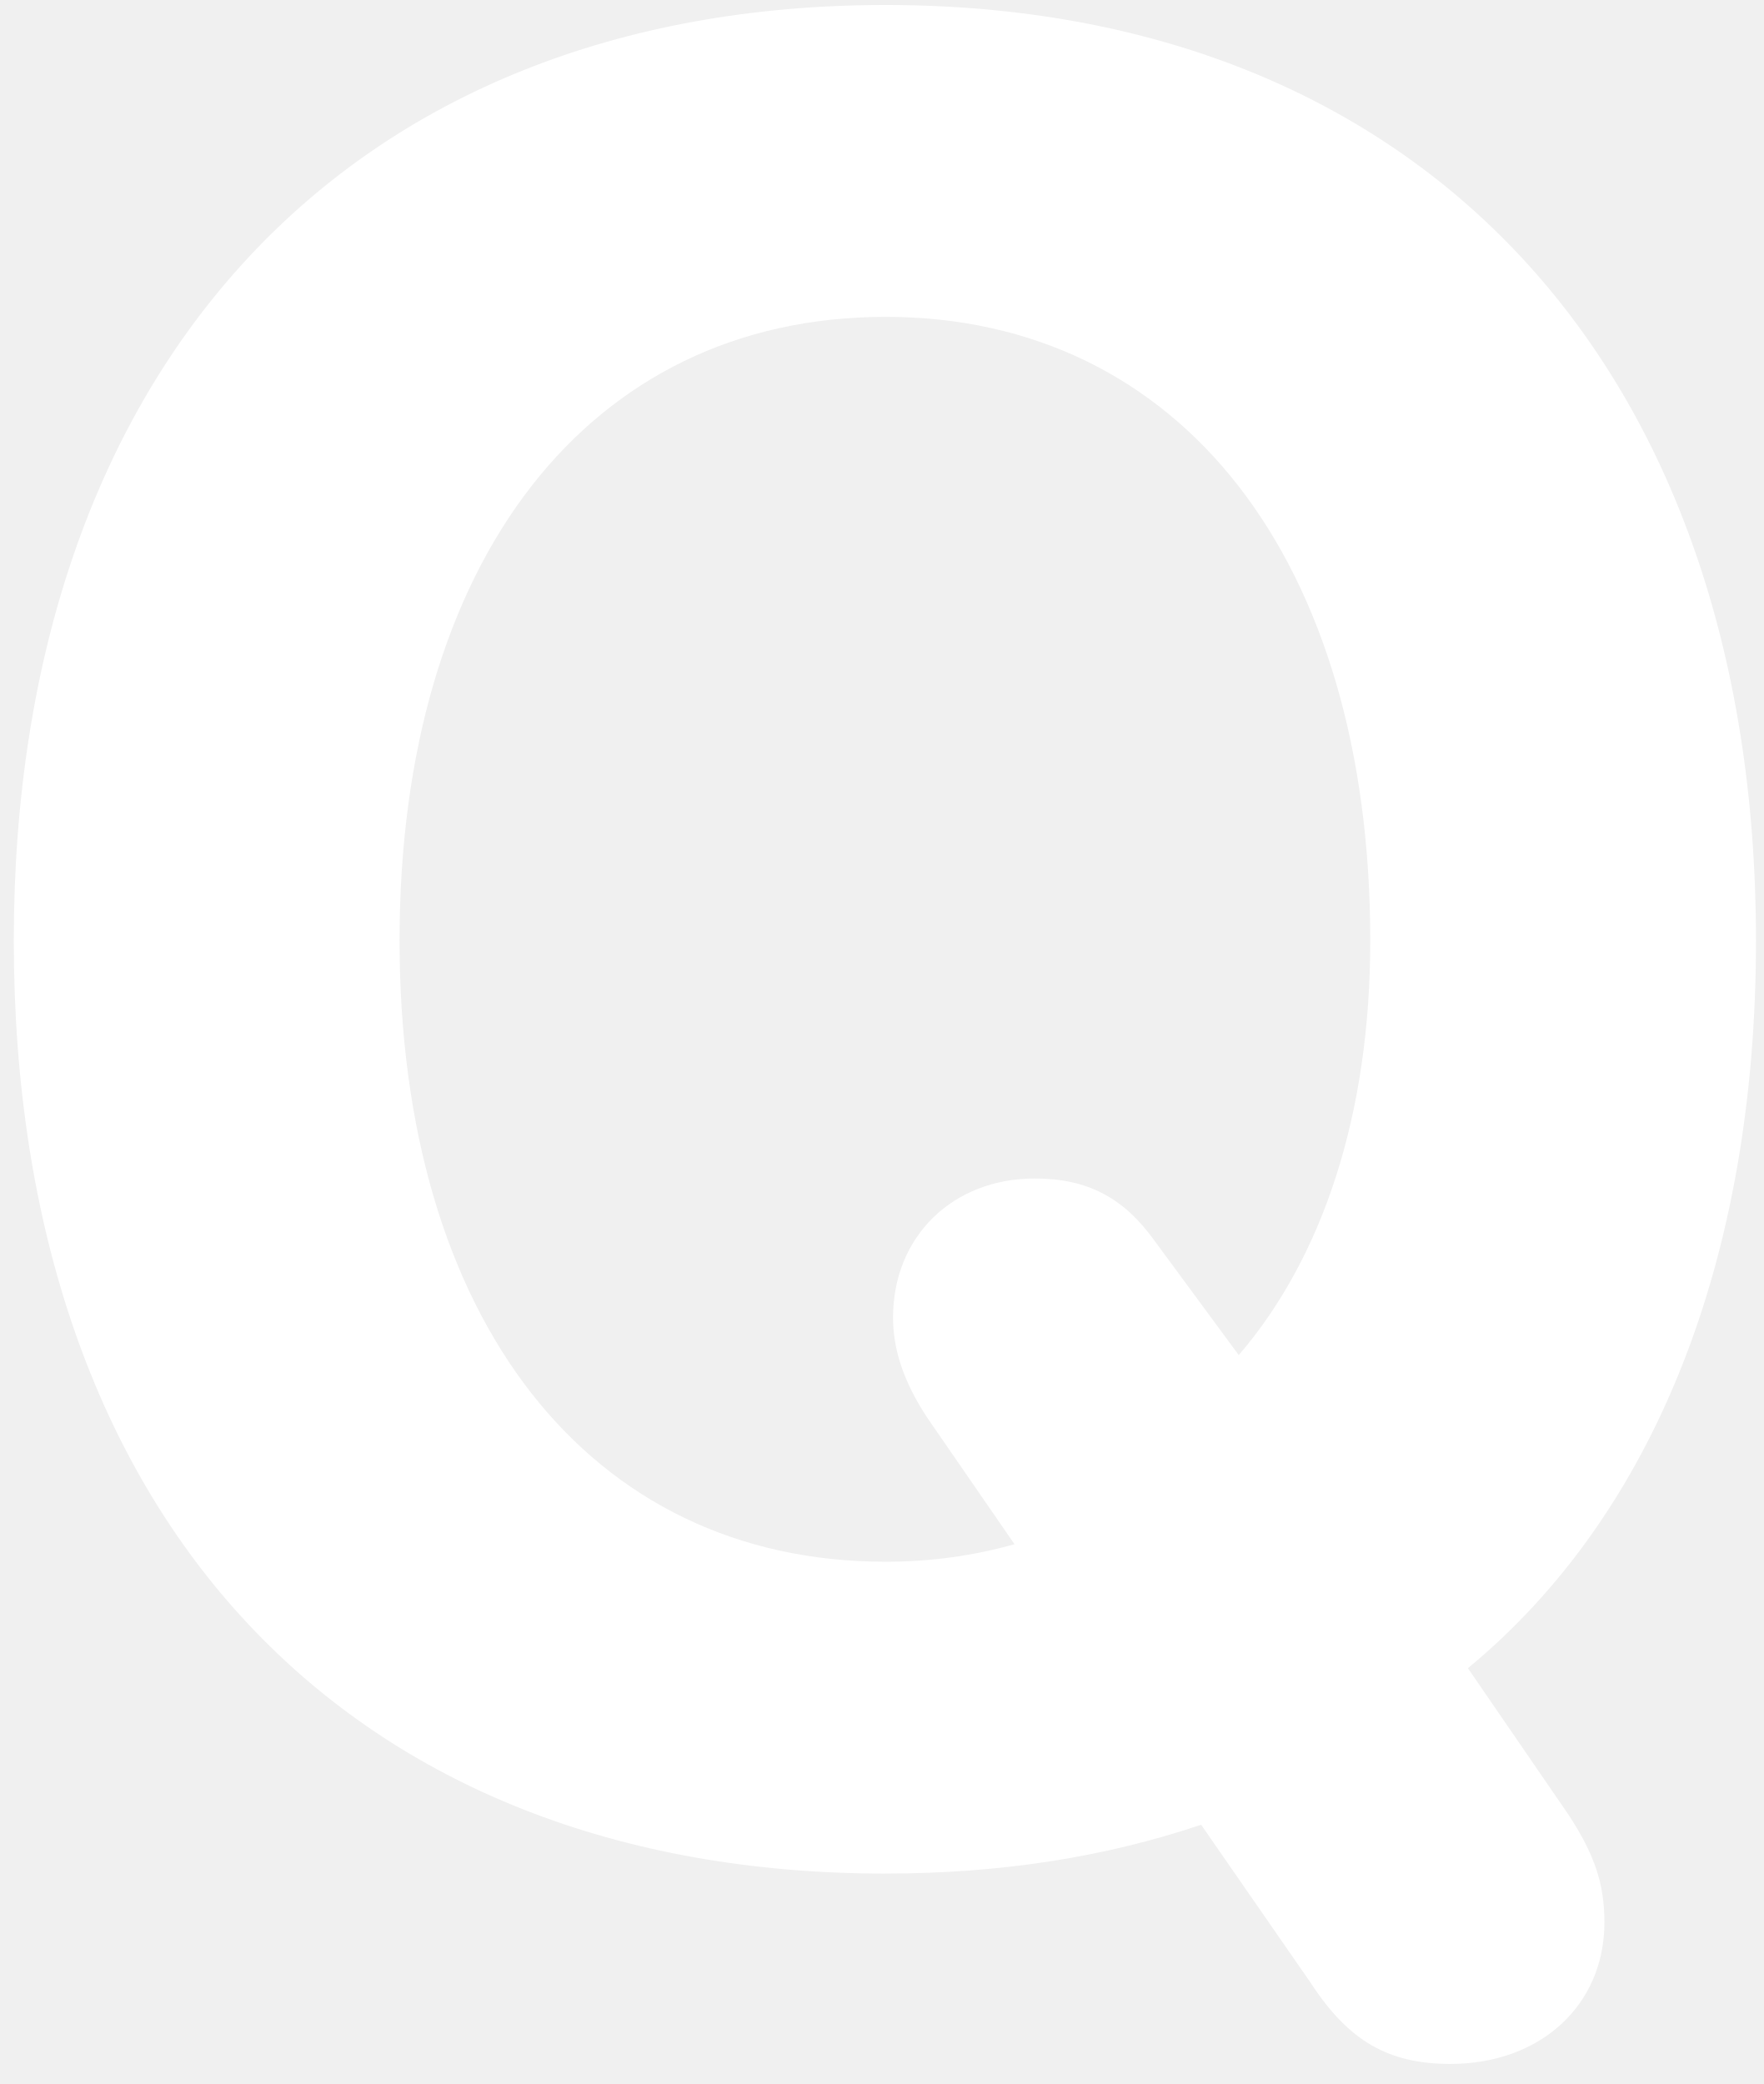
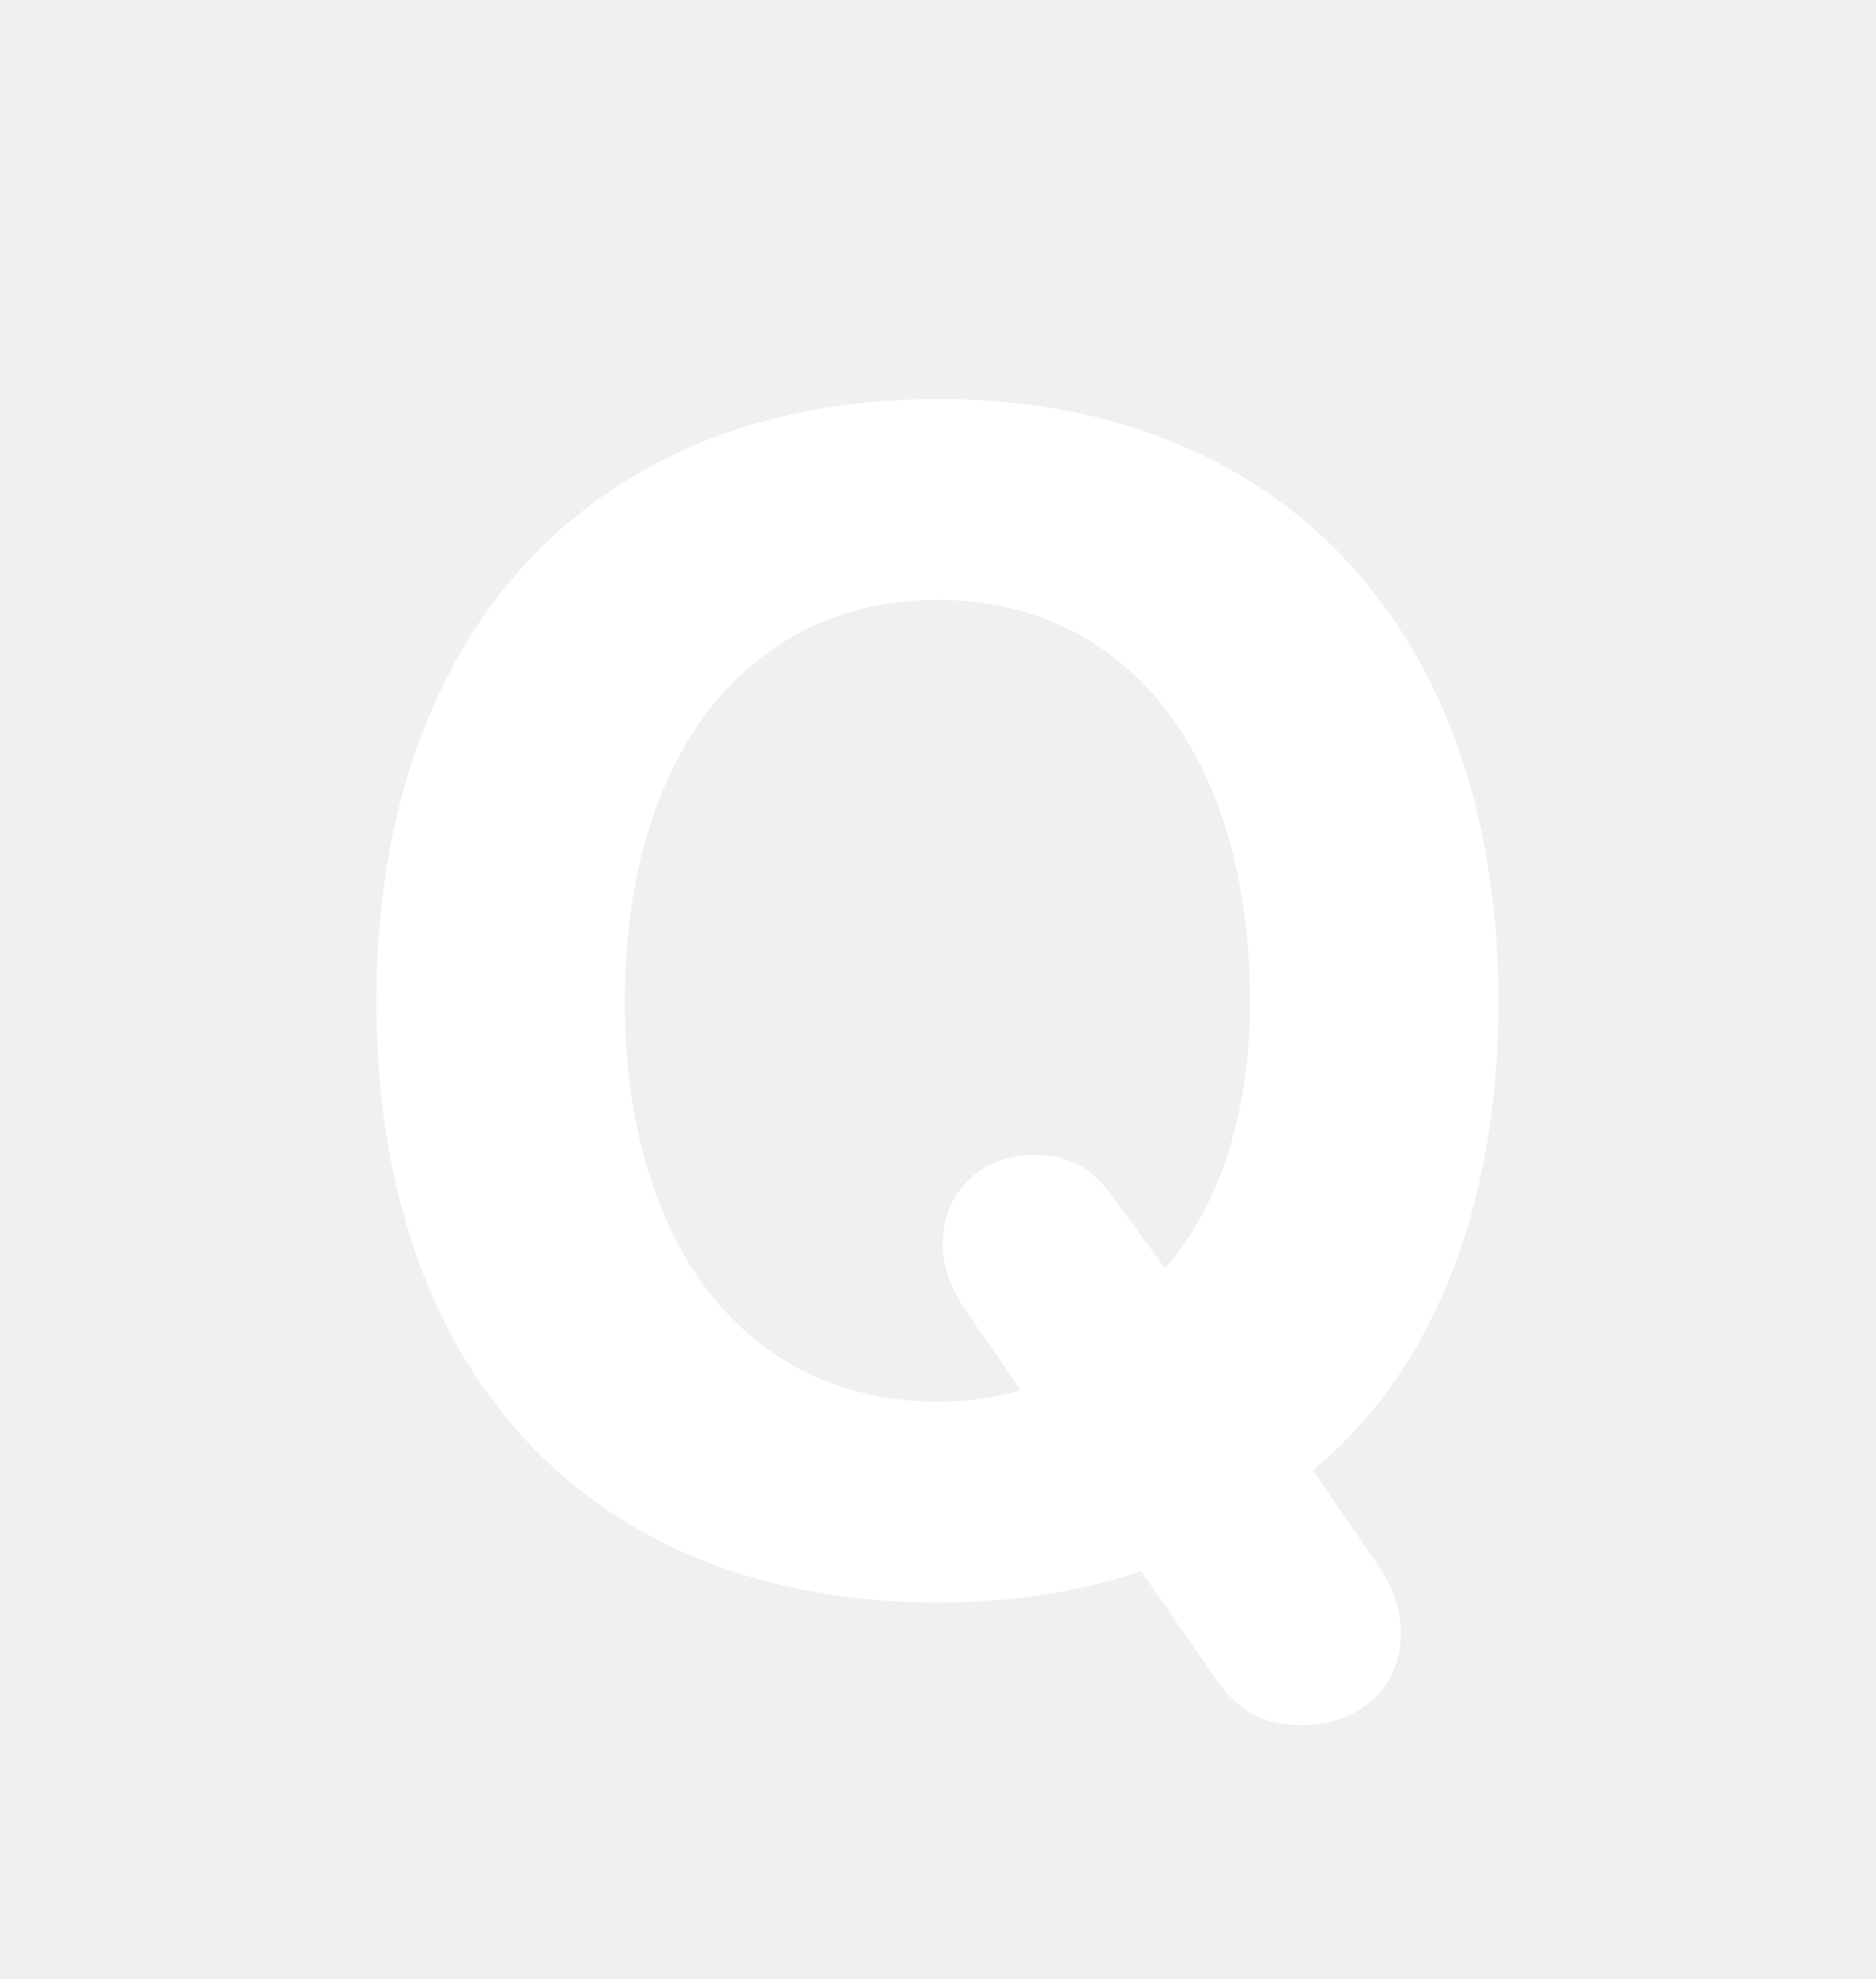
- <svg xmlns="http://www.w3.org/2000/svg" fill="none" height="78" viewBox="0 0 66 78" width="66">
-   <path d="m33.141 70.125c-20.062 0-32.625-13.219-32.625-34.922 0-21.516 12.562-35.016 32.625-35.016 20.016 0 32.578 13.5 32.578 35.016 0 11.906-3.797 21.469-10.781 27.234l3.797 5.531c.938 1.453 1.312 2.531 1.312 3.984 0 3.094-2.391 5.297-5.766 5.297-2.297 0-3.797-.844-5.203-3l-4.125-5.953c-3.609 1.219-7.547 1.828-11.812 1.828zm0-11.672c1.734 0 3.328-.234 4.828-.656l-3.234-4.688c-.938-1.406-1.312-2.625-1.312-3.797 0-3.047 2.25-5.203 5.297-5.203 1.969 0 3.328.703 4.5 2.344l3.141 4.266c3.141-3.656 4.922-9 4.922-15.516 0-14.203-7.078-23.344-18.141-23.344-11.109 0-18.188 9.141-18.188 23.344 0 14.156 7.078 23.25 18.188 23.25z" fill="#fff" />
+ <svg xmlns="http://www.w3.org/2000/svg" fill="none" height="115" viewBox="0 0 109 115" width="109">
+   <path d="m54.5 93.125c-20.062 0-32.625-13.219-32.625-34.922 0-21.516 12.562-35.016 32.625-35.016 20.016 0 32.578 13.5 32.578 35.016 0 11.906-3.797 21.469-10.781 27.234l3.797 5.531c.937 1.453 1.312 2.531 1.312 3.984 0 3.094-2.391 5.297-5.766 5.297-2.297 0-3.797-.844-5.203-3l-4.125-5.953c-3.609 1.219-7.547 1.828-11.812 1.828zm0-11.672c1.734 0 3.328-.234 4.828-.656l-3.234-4.688c-.938-1.406-1.313-2.625-1.313-3.797 0-3.047 2.25-5.203 5.297-5.203 1.969 0 3.328.703 4.5 2.344l3.141 4.266c3.141-3.656 4.922-9 4.922-15.516 0-14.203-7.078-23.344-18.141-23.344-11.109 0-18.188 9.141-18.188 23.344 0 14.156 7.078 23.25 18.188 23.25z" fill="#fff" />
</svg>
